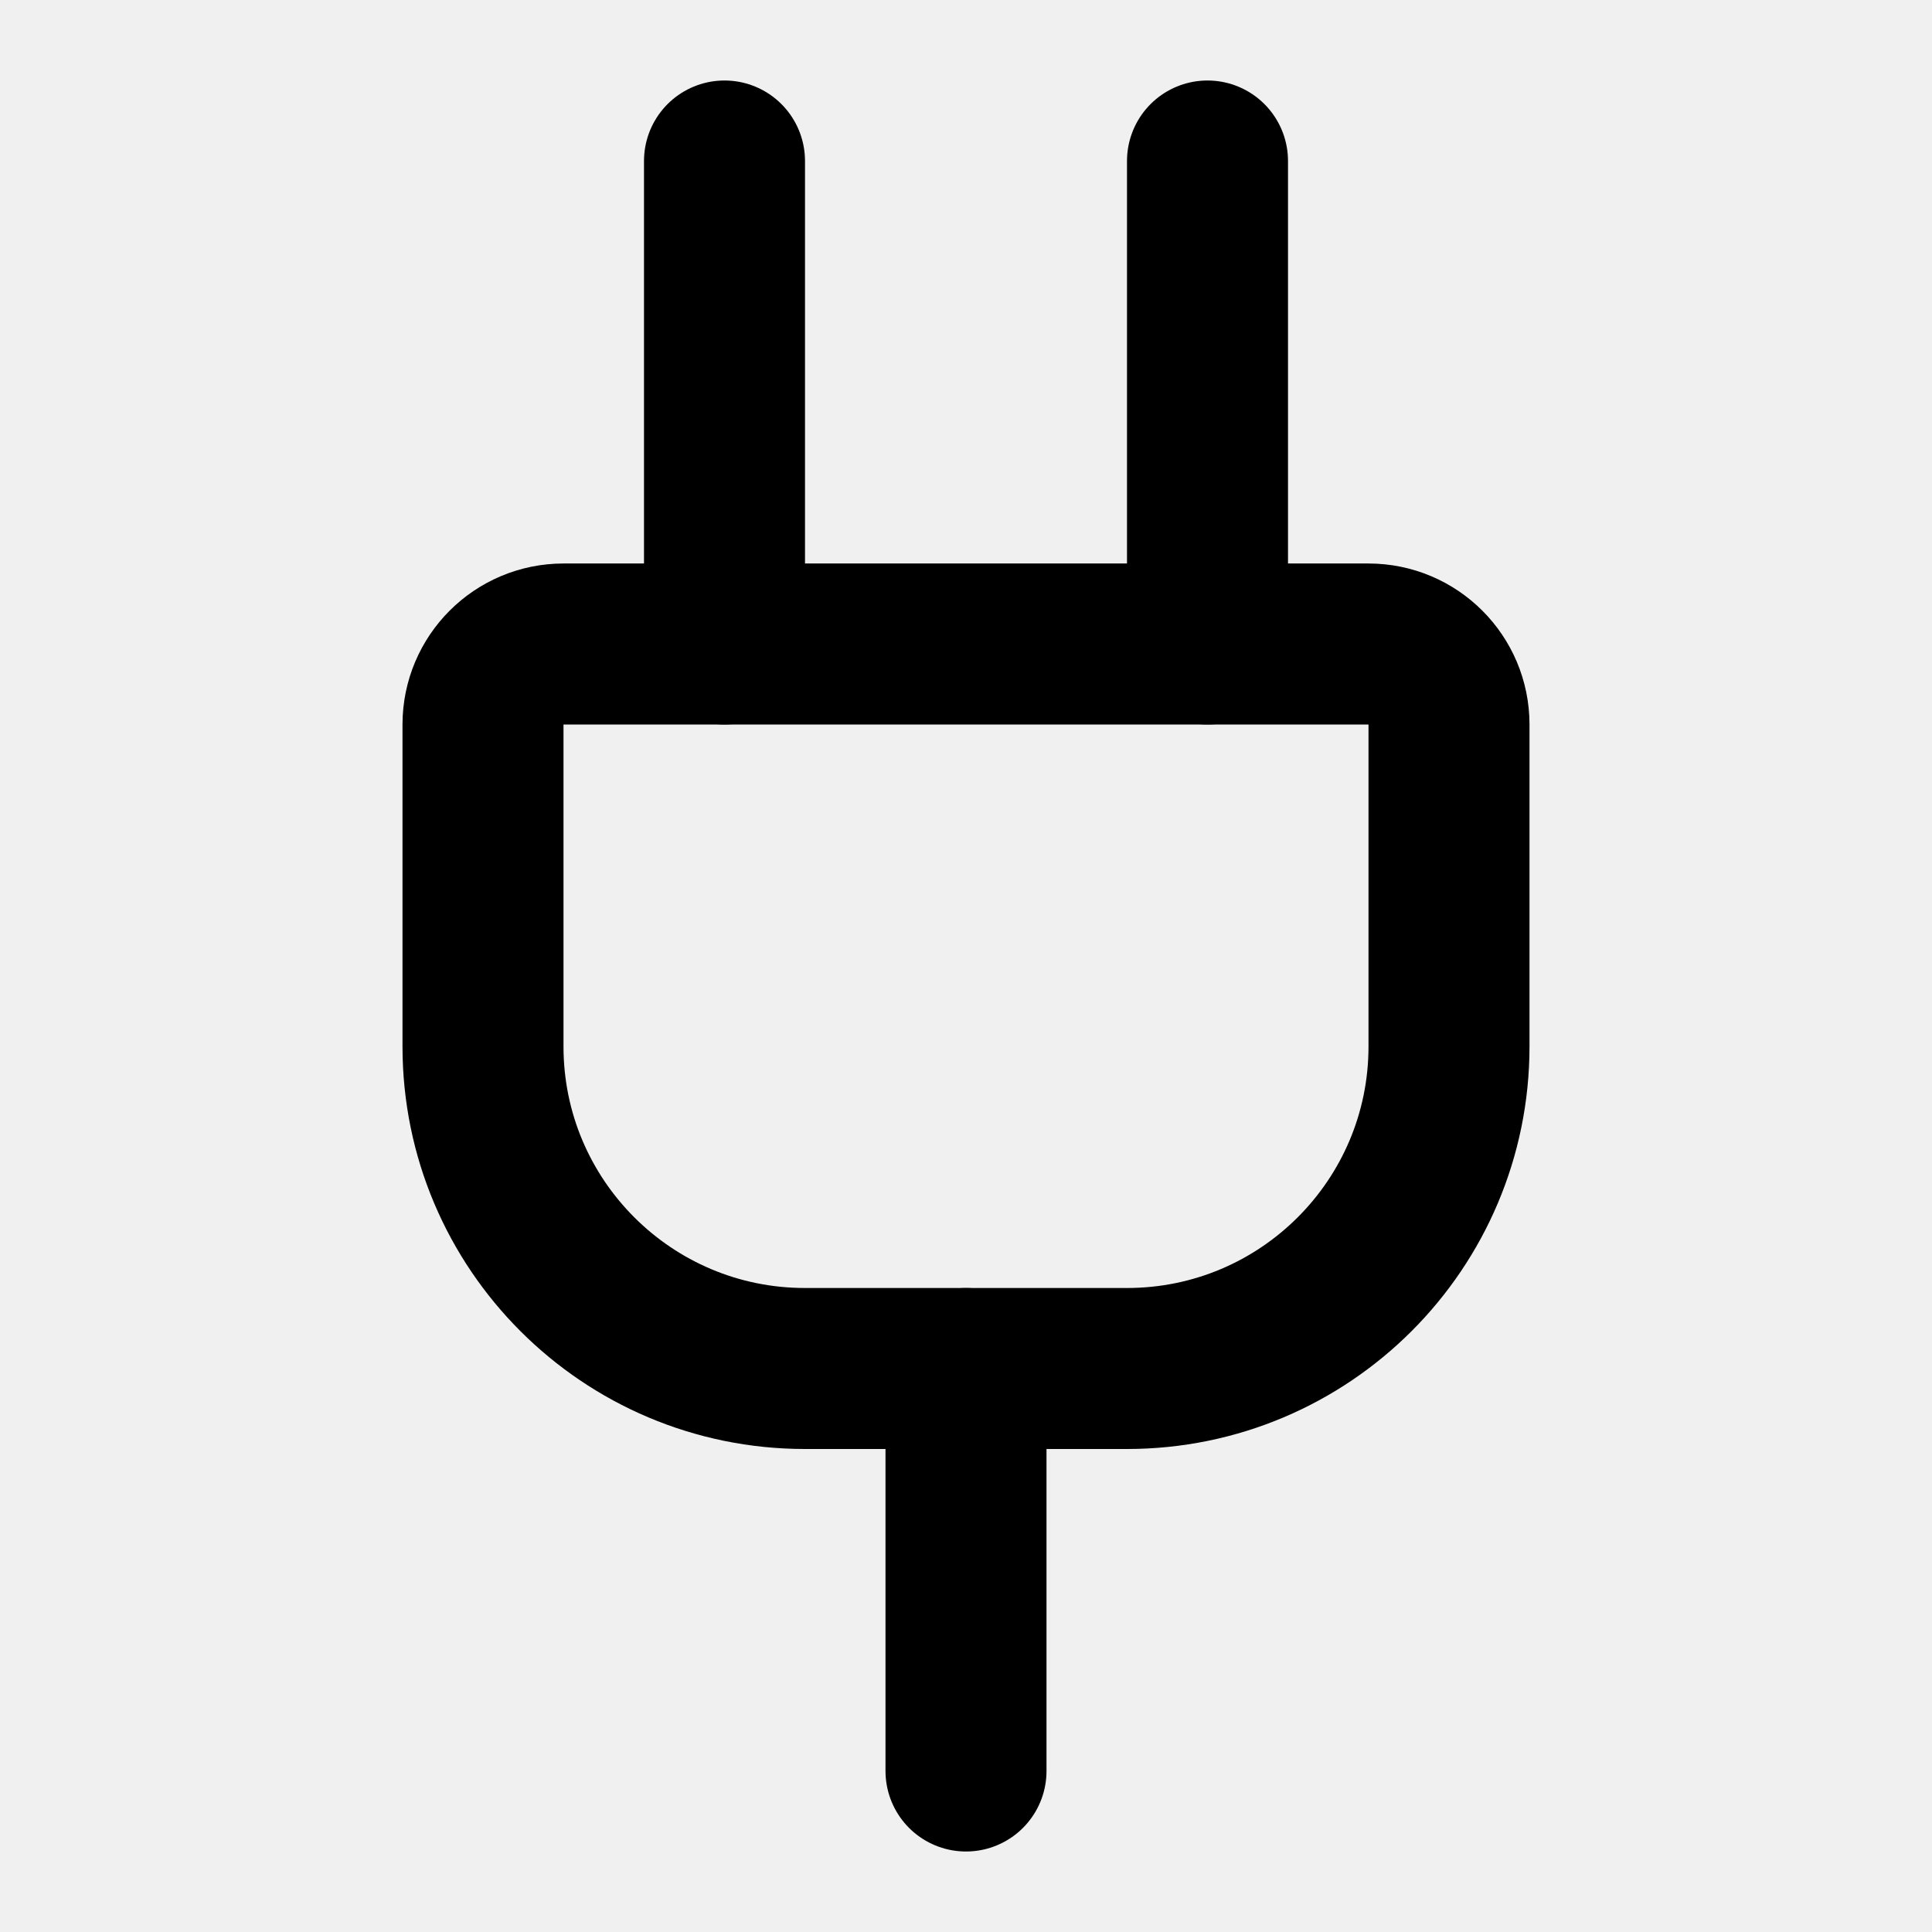
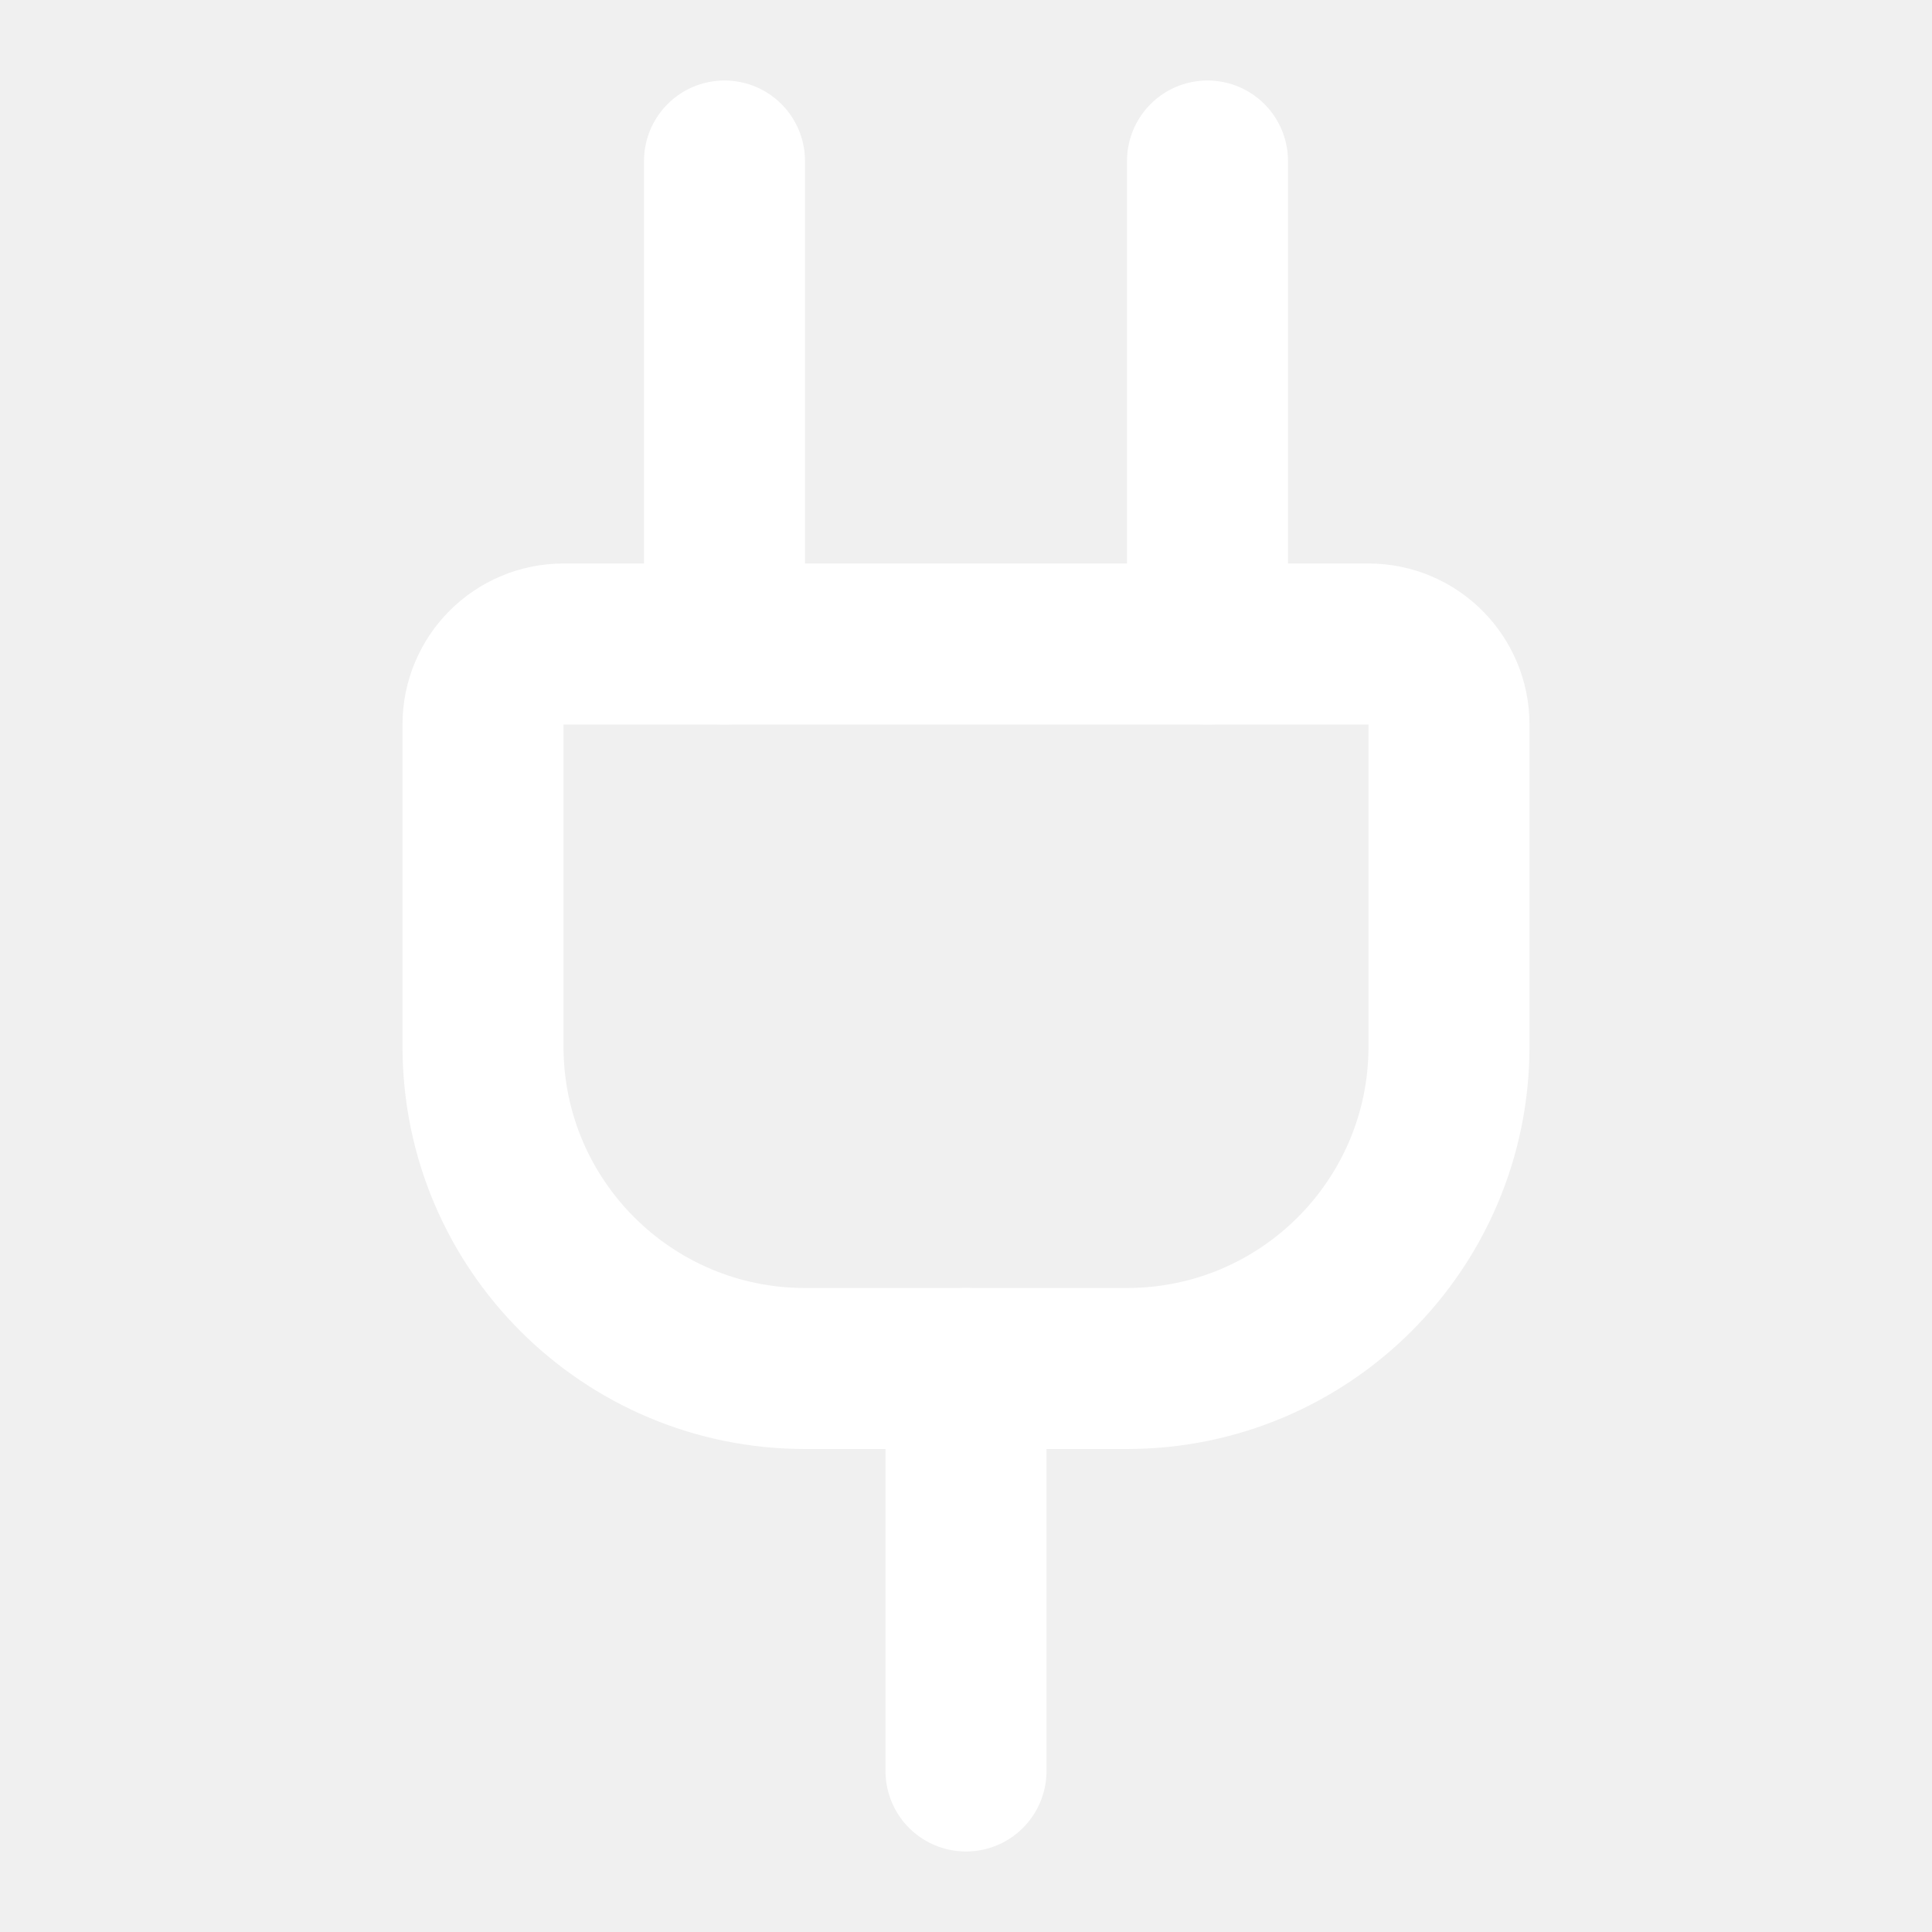
- <svg xmlns="http://www.w3.org/2000/svg" width="24" height="24" viewBox="0 0 24 24" fill="none" stroke="currentColor" stroke-width="2" stroke-linecap="round" stroke-linejoin="round">
+ <svg xmlns="http://www.w3.org/2000/svg" width="24" height="24" viewBox="0 0 24 24" fill="none" stroke="#ffffff" stroke-width="2" stroke-linecap="round" stroke-linejoin="round">
  <path d="M12 22v-5" />
  <path d="M15 8V2" />
  <path d="M17 8a1 1 0 0 1 1 1v4a4 4 0 0 1-4 4h-4a4 4 0 0 1-4-4V9a1 1 0 0 1 1-1z" />
  <path d="M9 8V2" />
</svg>
